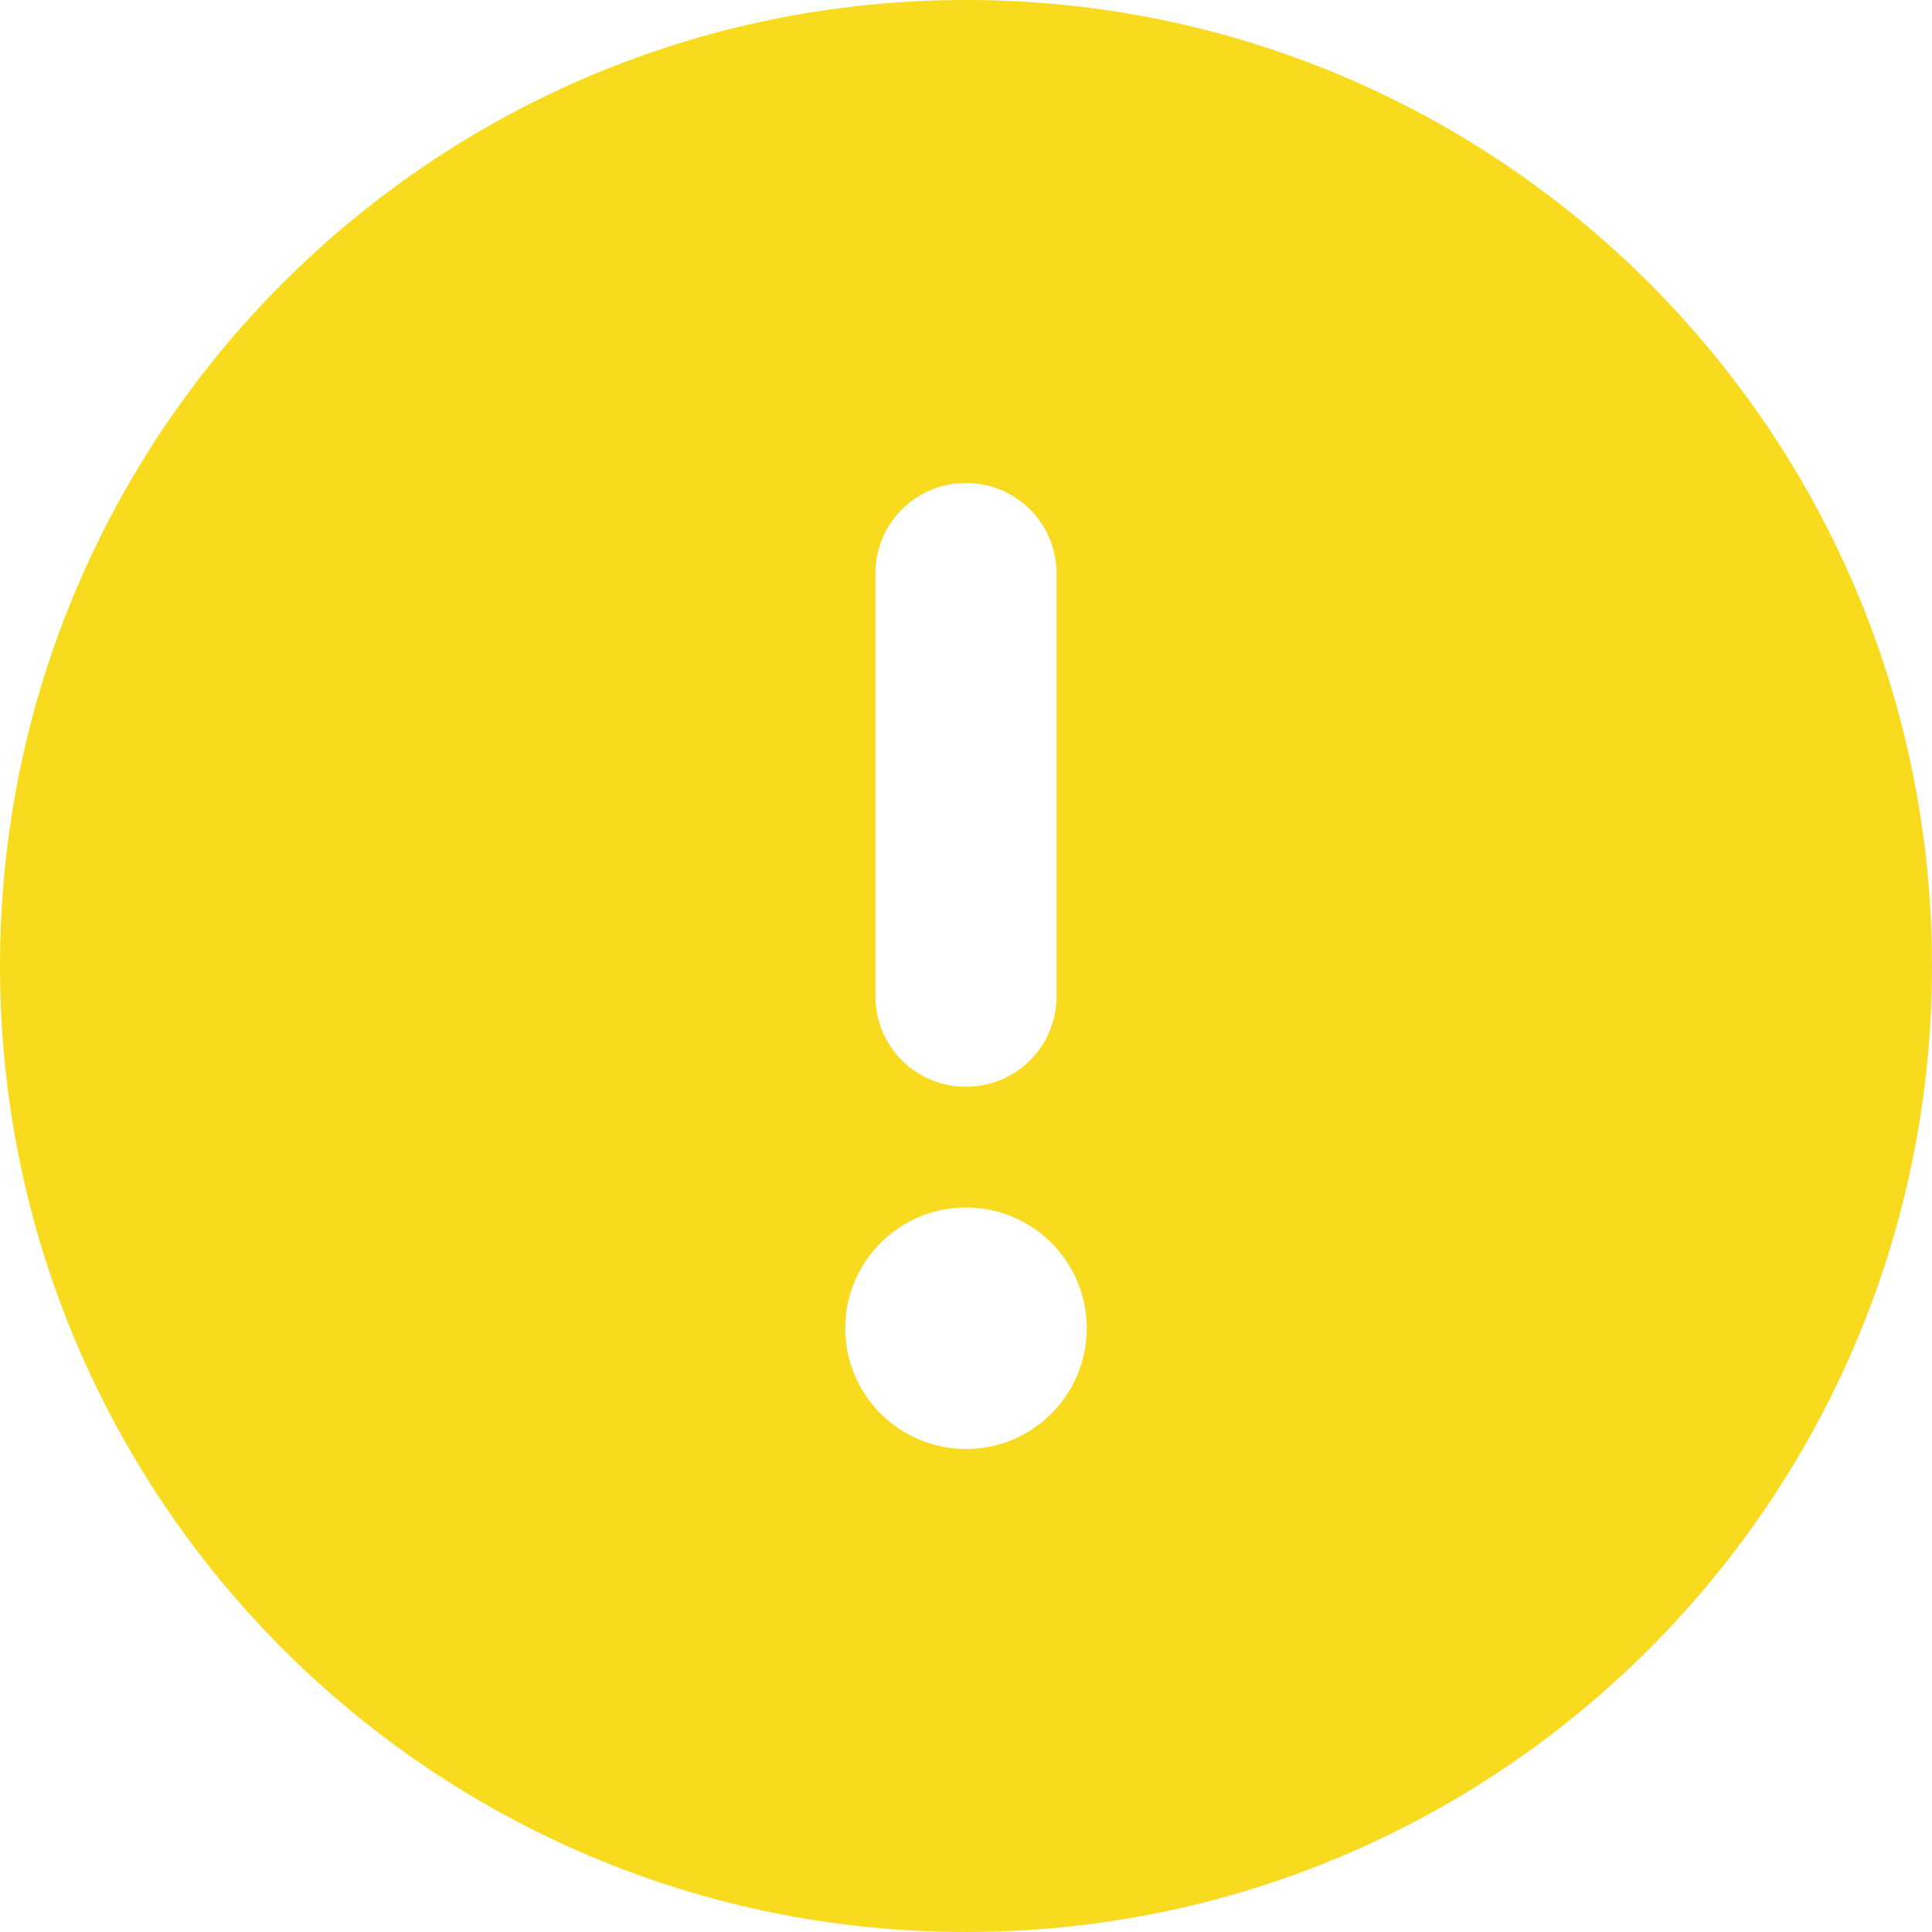
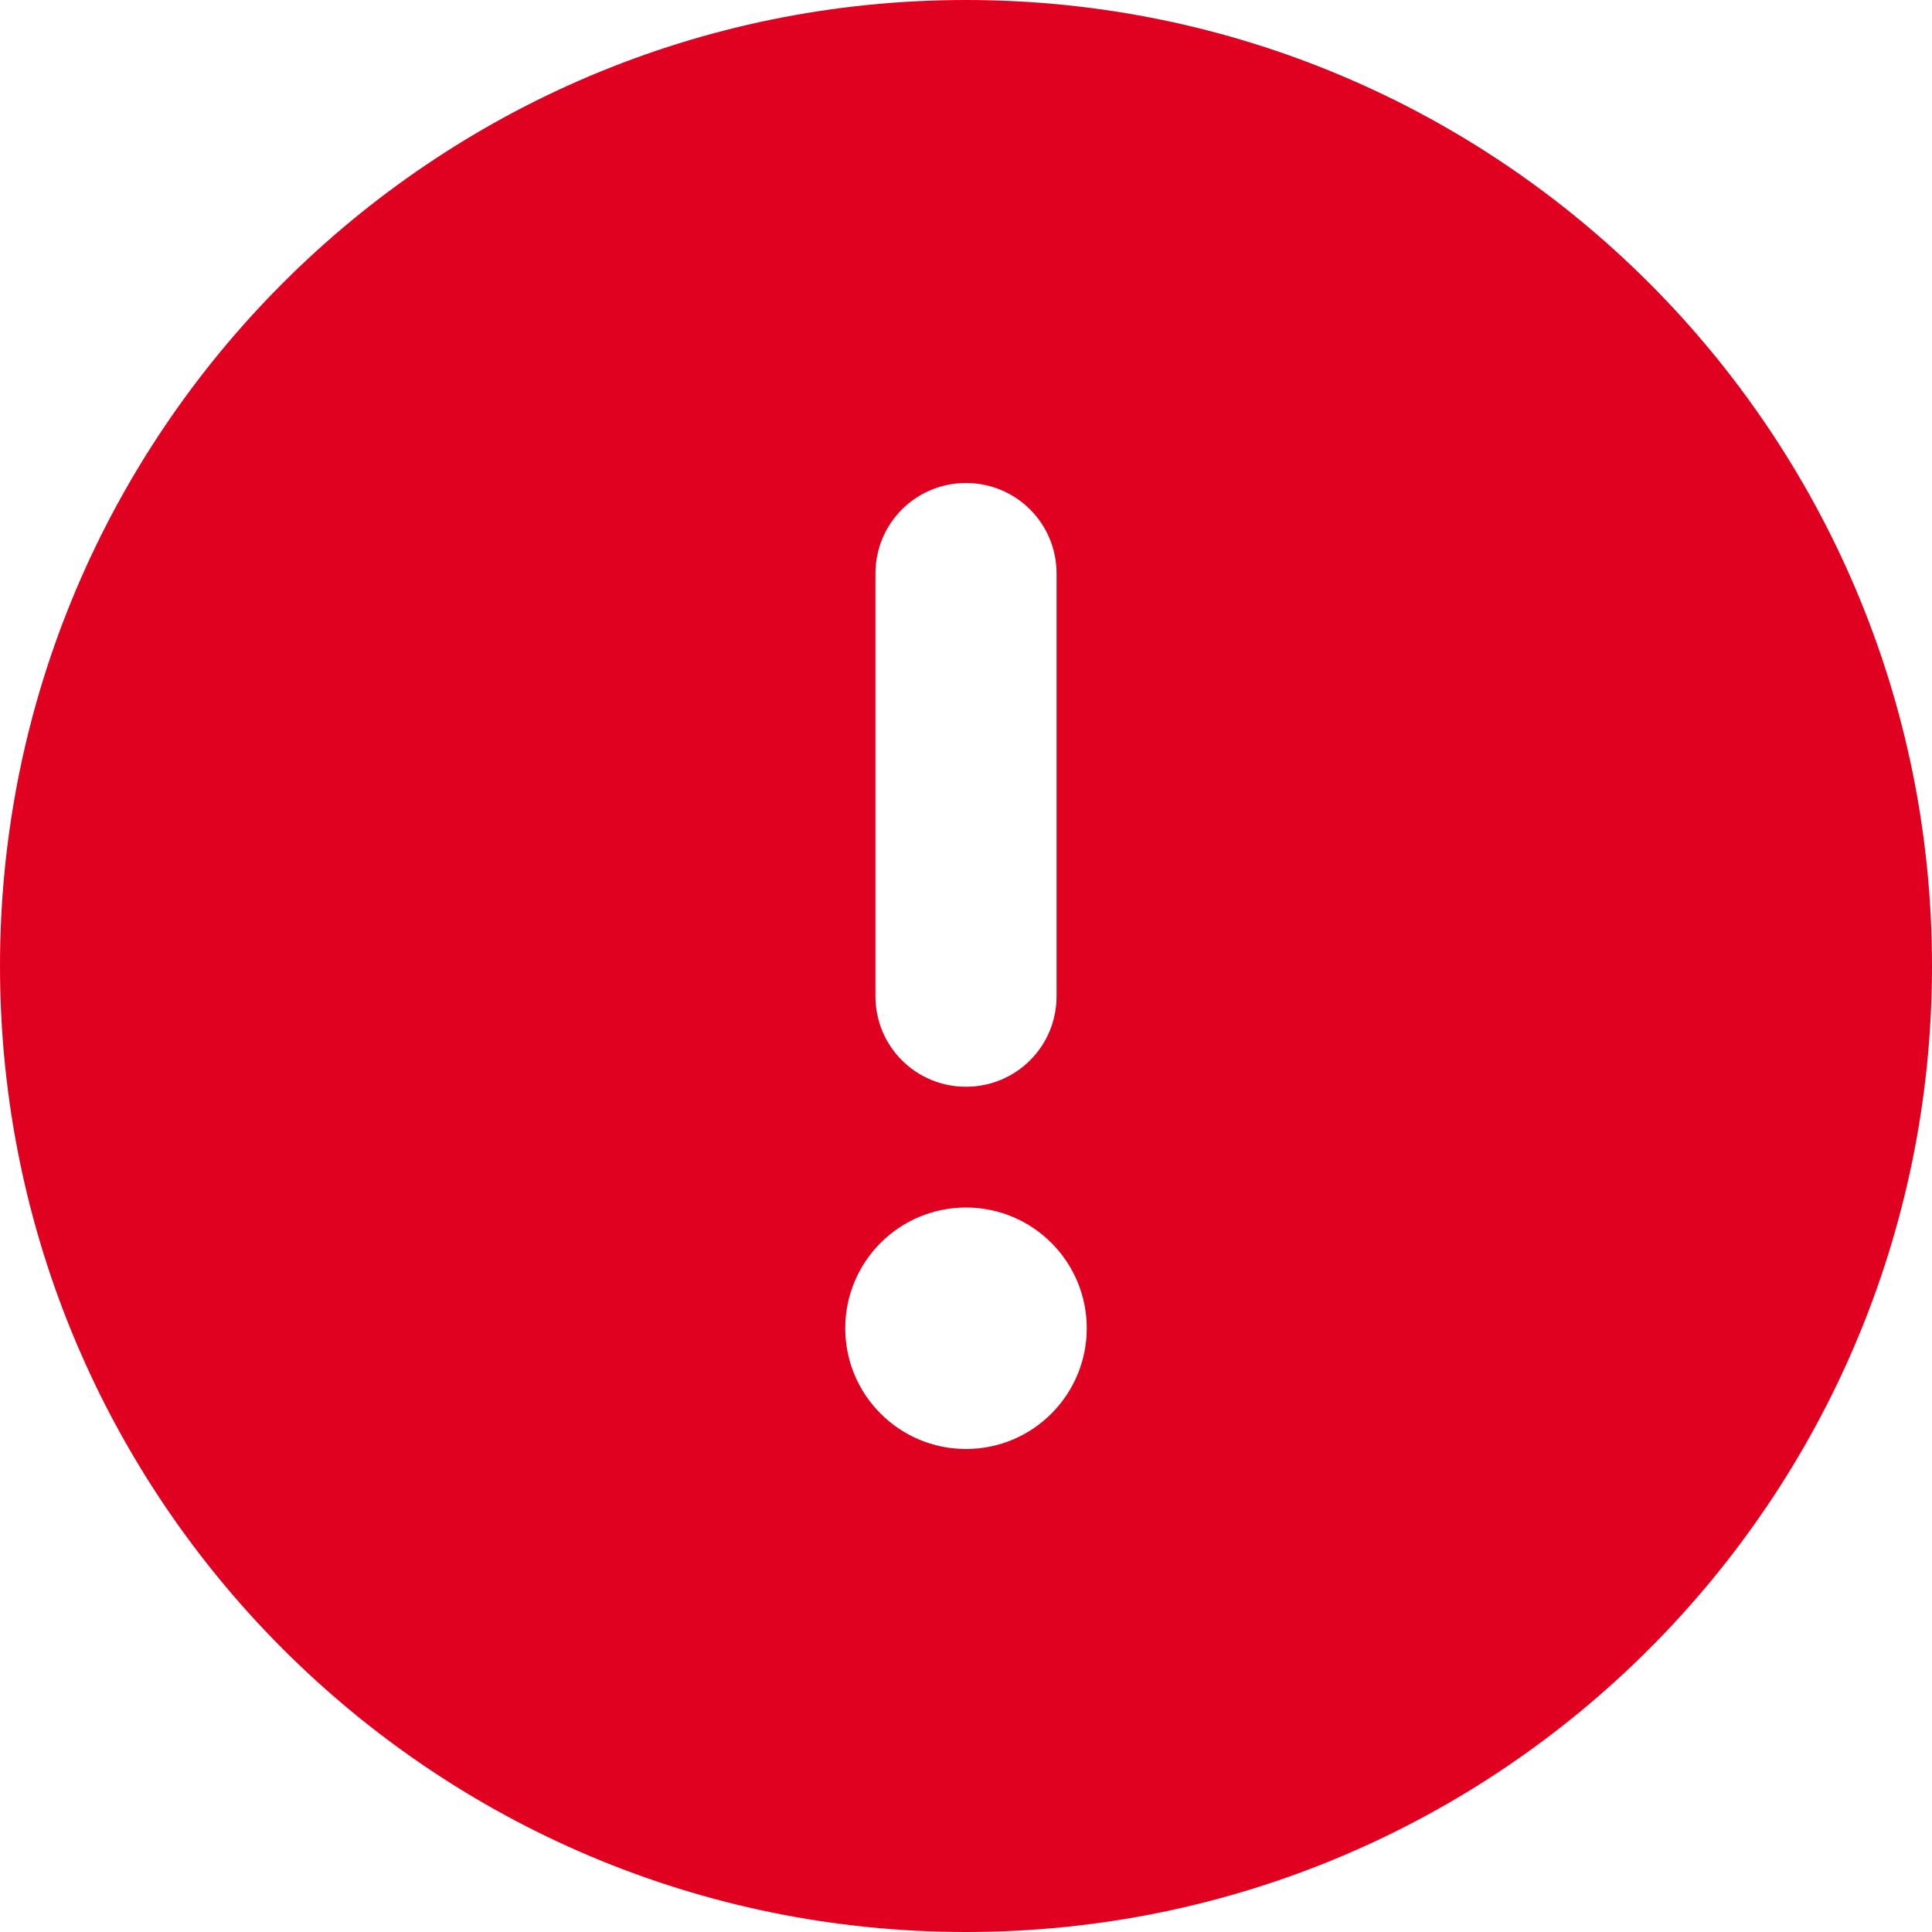
- <svg xmlns="http://www.w3.org/2000/svg" viewBox="0 0 512 512" fill="#F8DB1F">
+ <svg xmlns="http://www.w3.org/2000/svg" viewBox="0 0 512 512" fill="#E00020">
  <path d="M256 512A256 256 0 1 0 256 0a256 256 0 1 0 0 512zm0-384c13.3 0 24 10.7 24 24l0 112c0 13.3-10.7 24-24 24s-24-10.7-24-24l0-112c0-13.3 10.7-24 24-24zM224 352a32 32 0 1 1 64 0 32 32 0 1 1 -64 0z" />
</svg>
